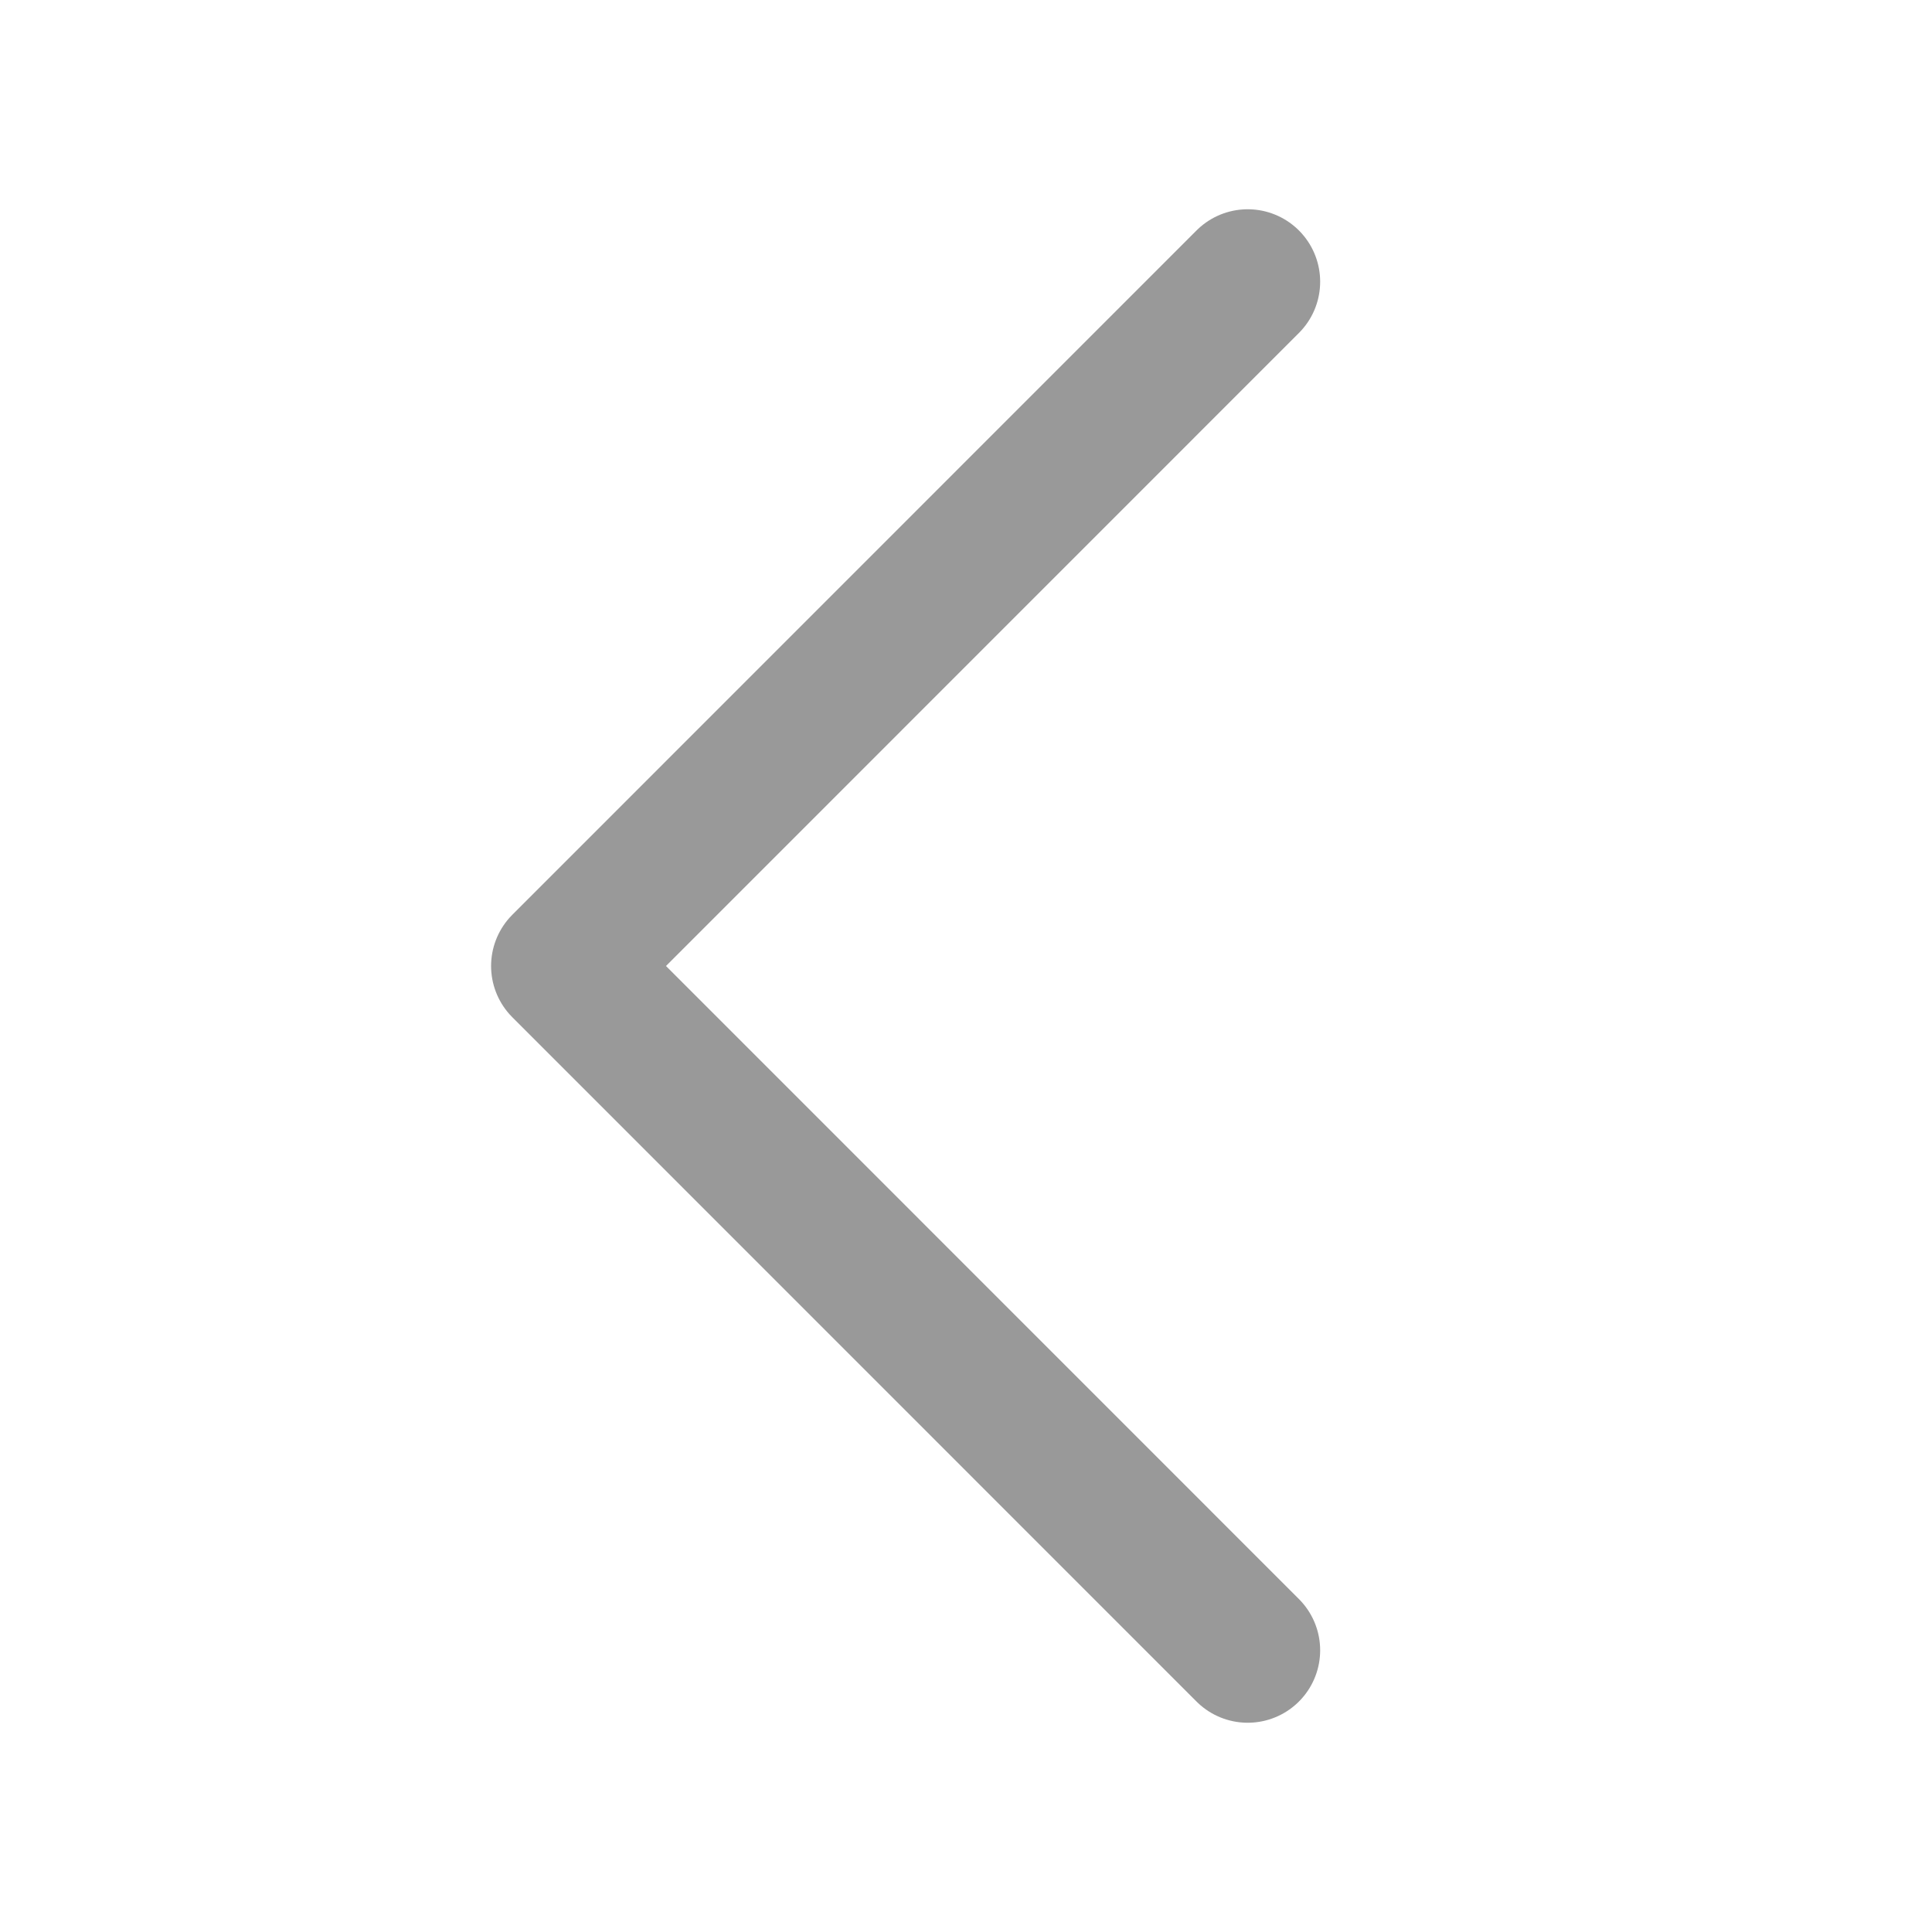
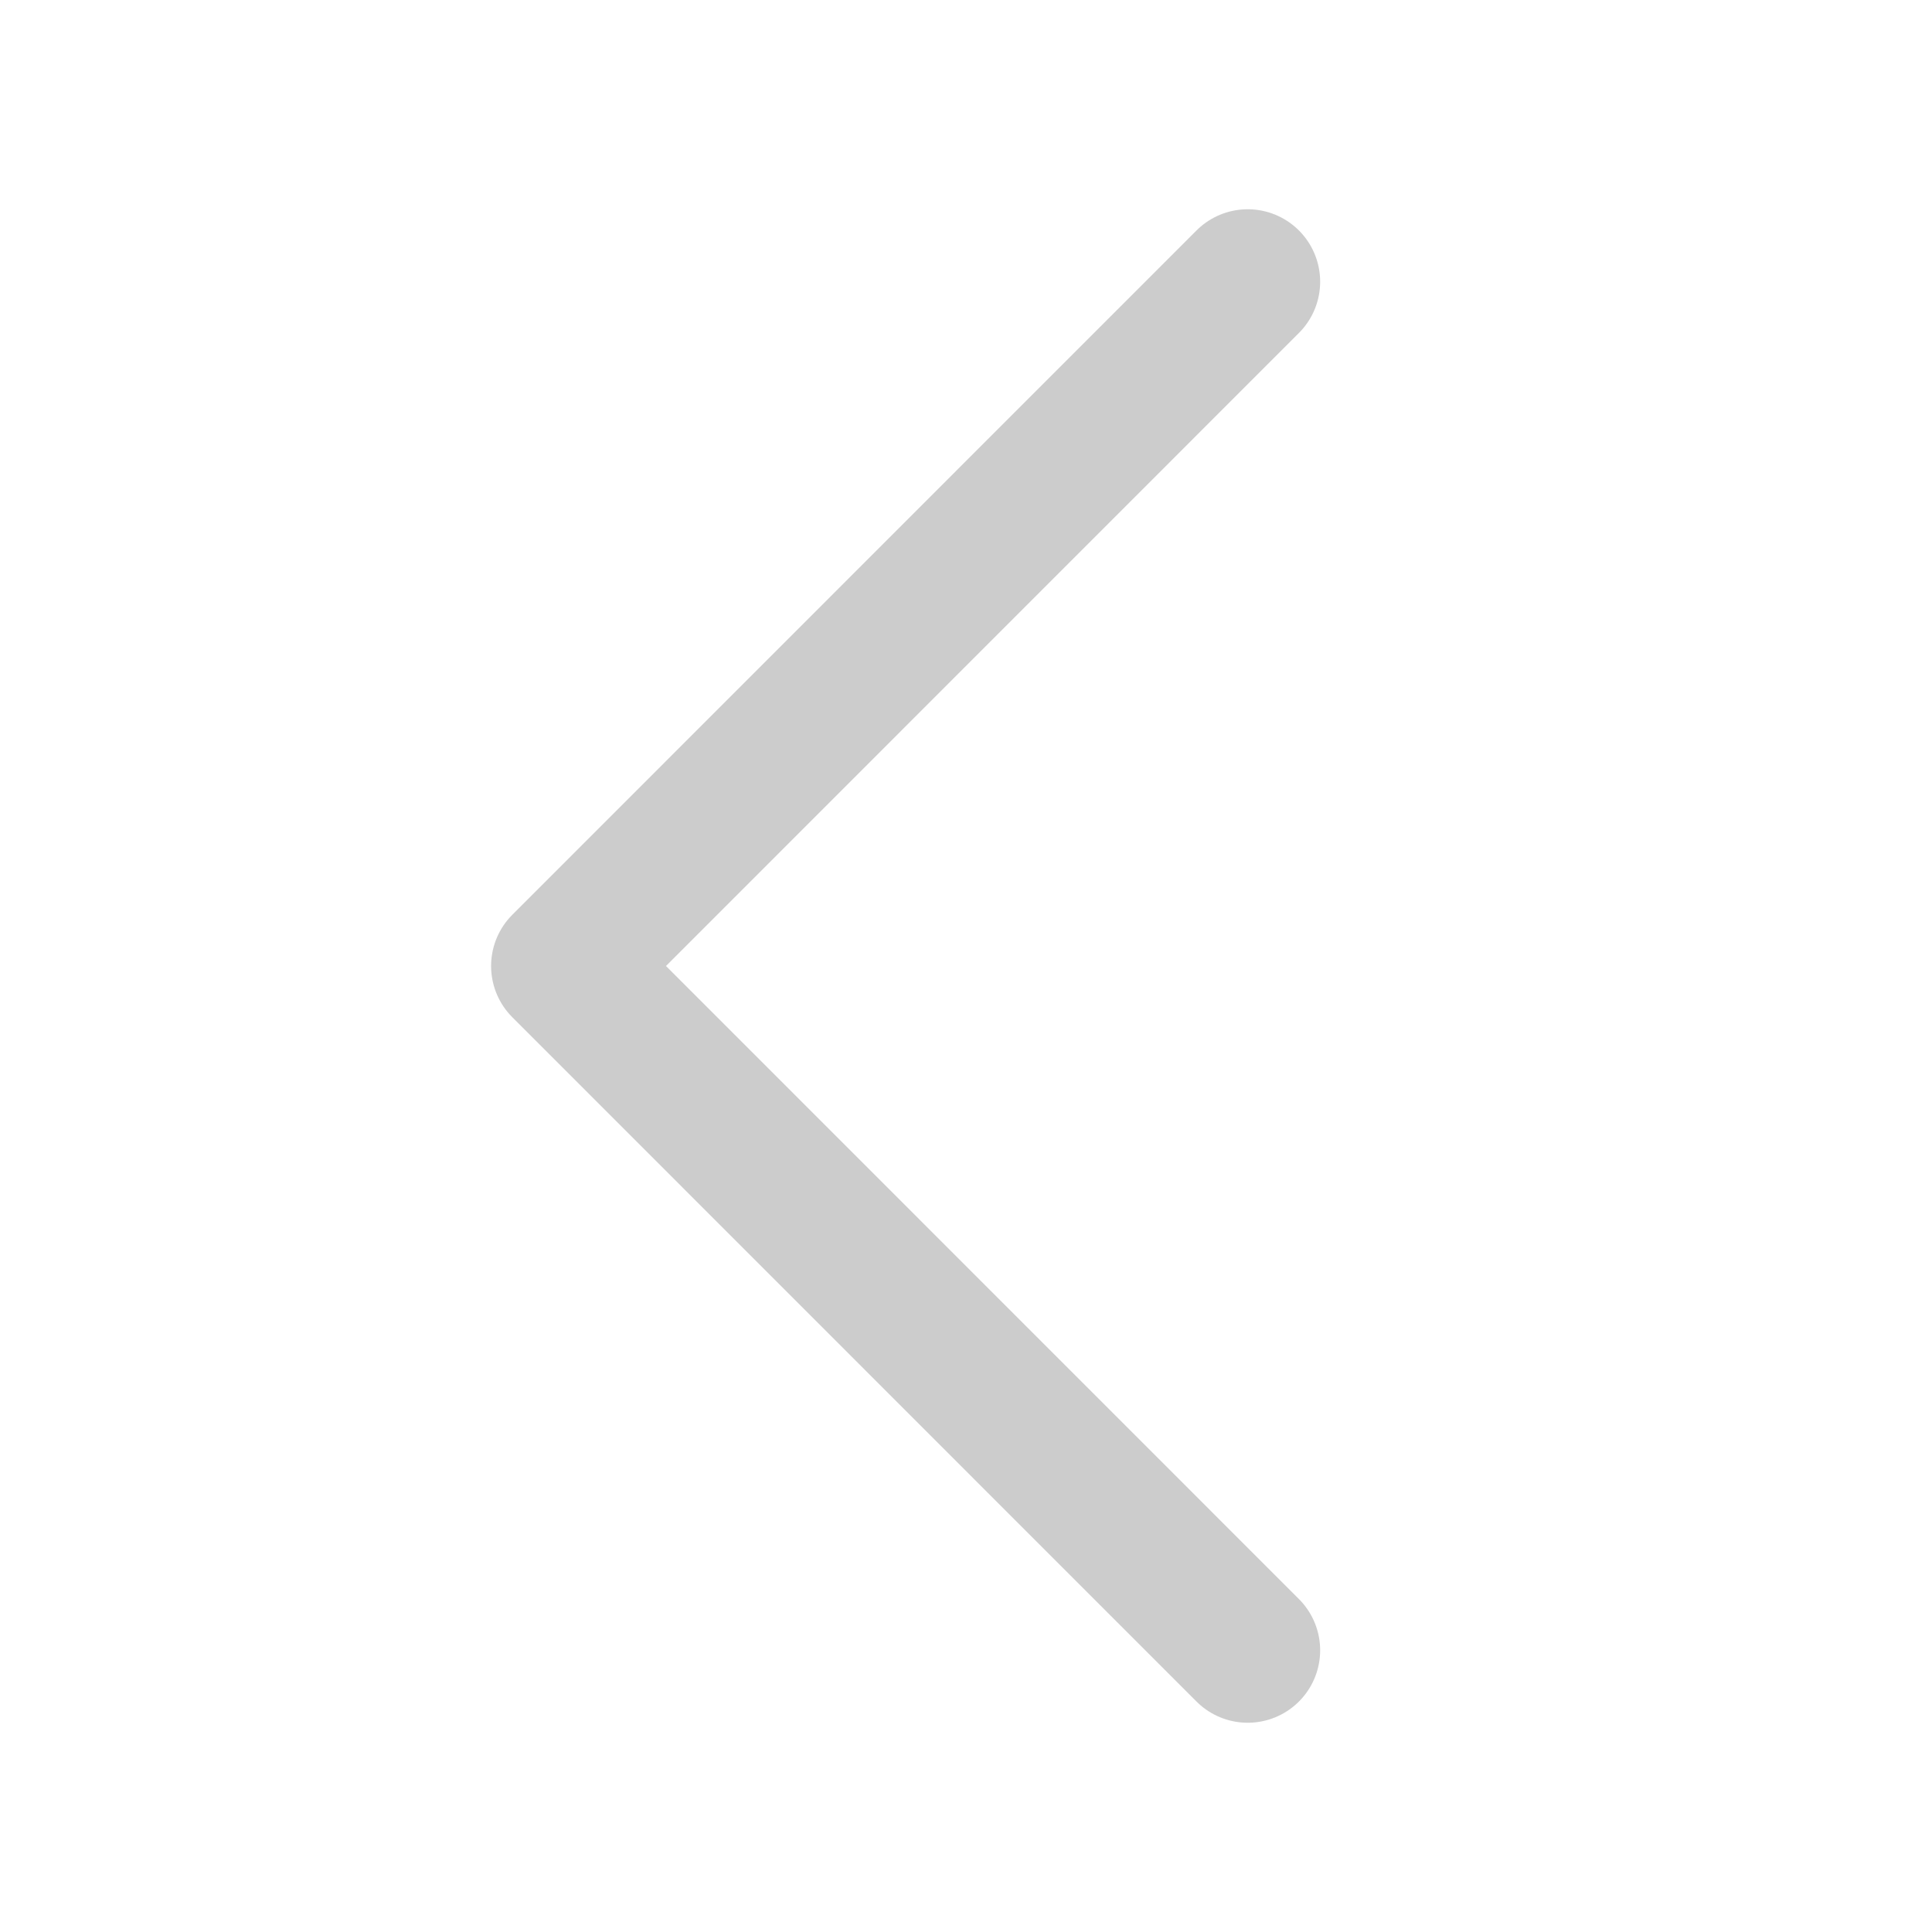
<svg xmlns="http://www.w3.org/2000/svg" width="16" height="16" viewBox="0 0 16 16" fill="none">
-   <path d="M10.333 13.667L4.667 8L10.333 2.333" stroke="#999999" stroke-width="1.2" stroke-linecap="round" stroke-linejoin="round" />
+   <path d="M10.333 13.667L4.667 8L10.333 2.333" stroke="#CCCCCC" stroke-width="1.2" stroke-linecap="round" stroke-linejoin="round" />
</svg>
